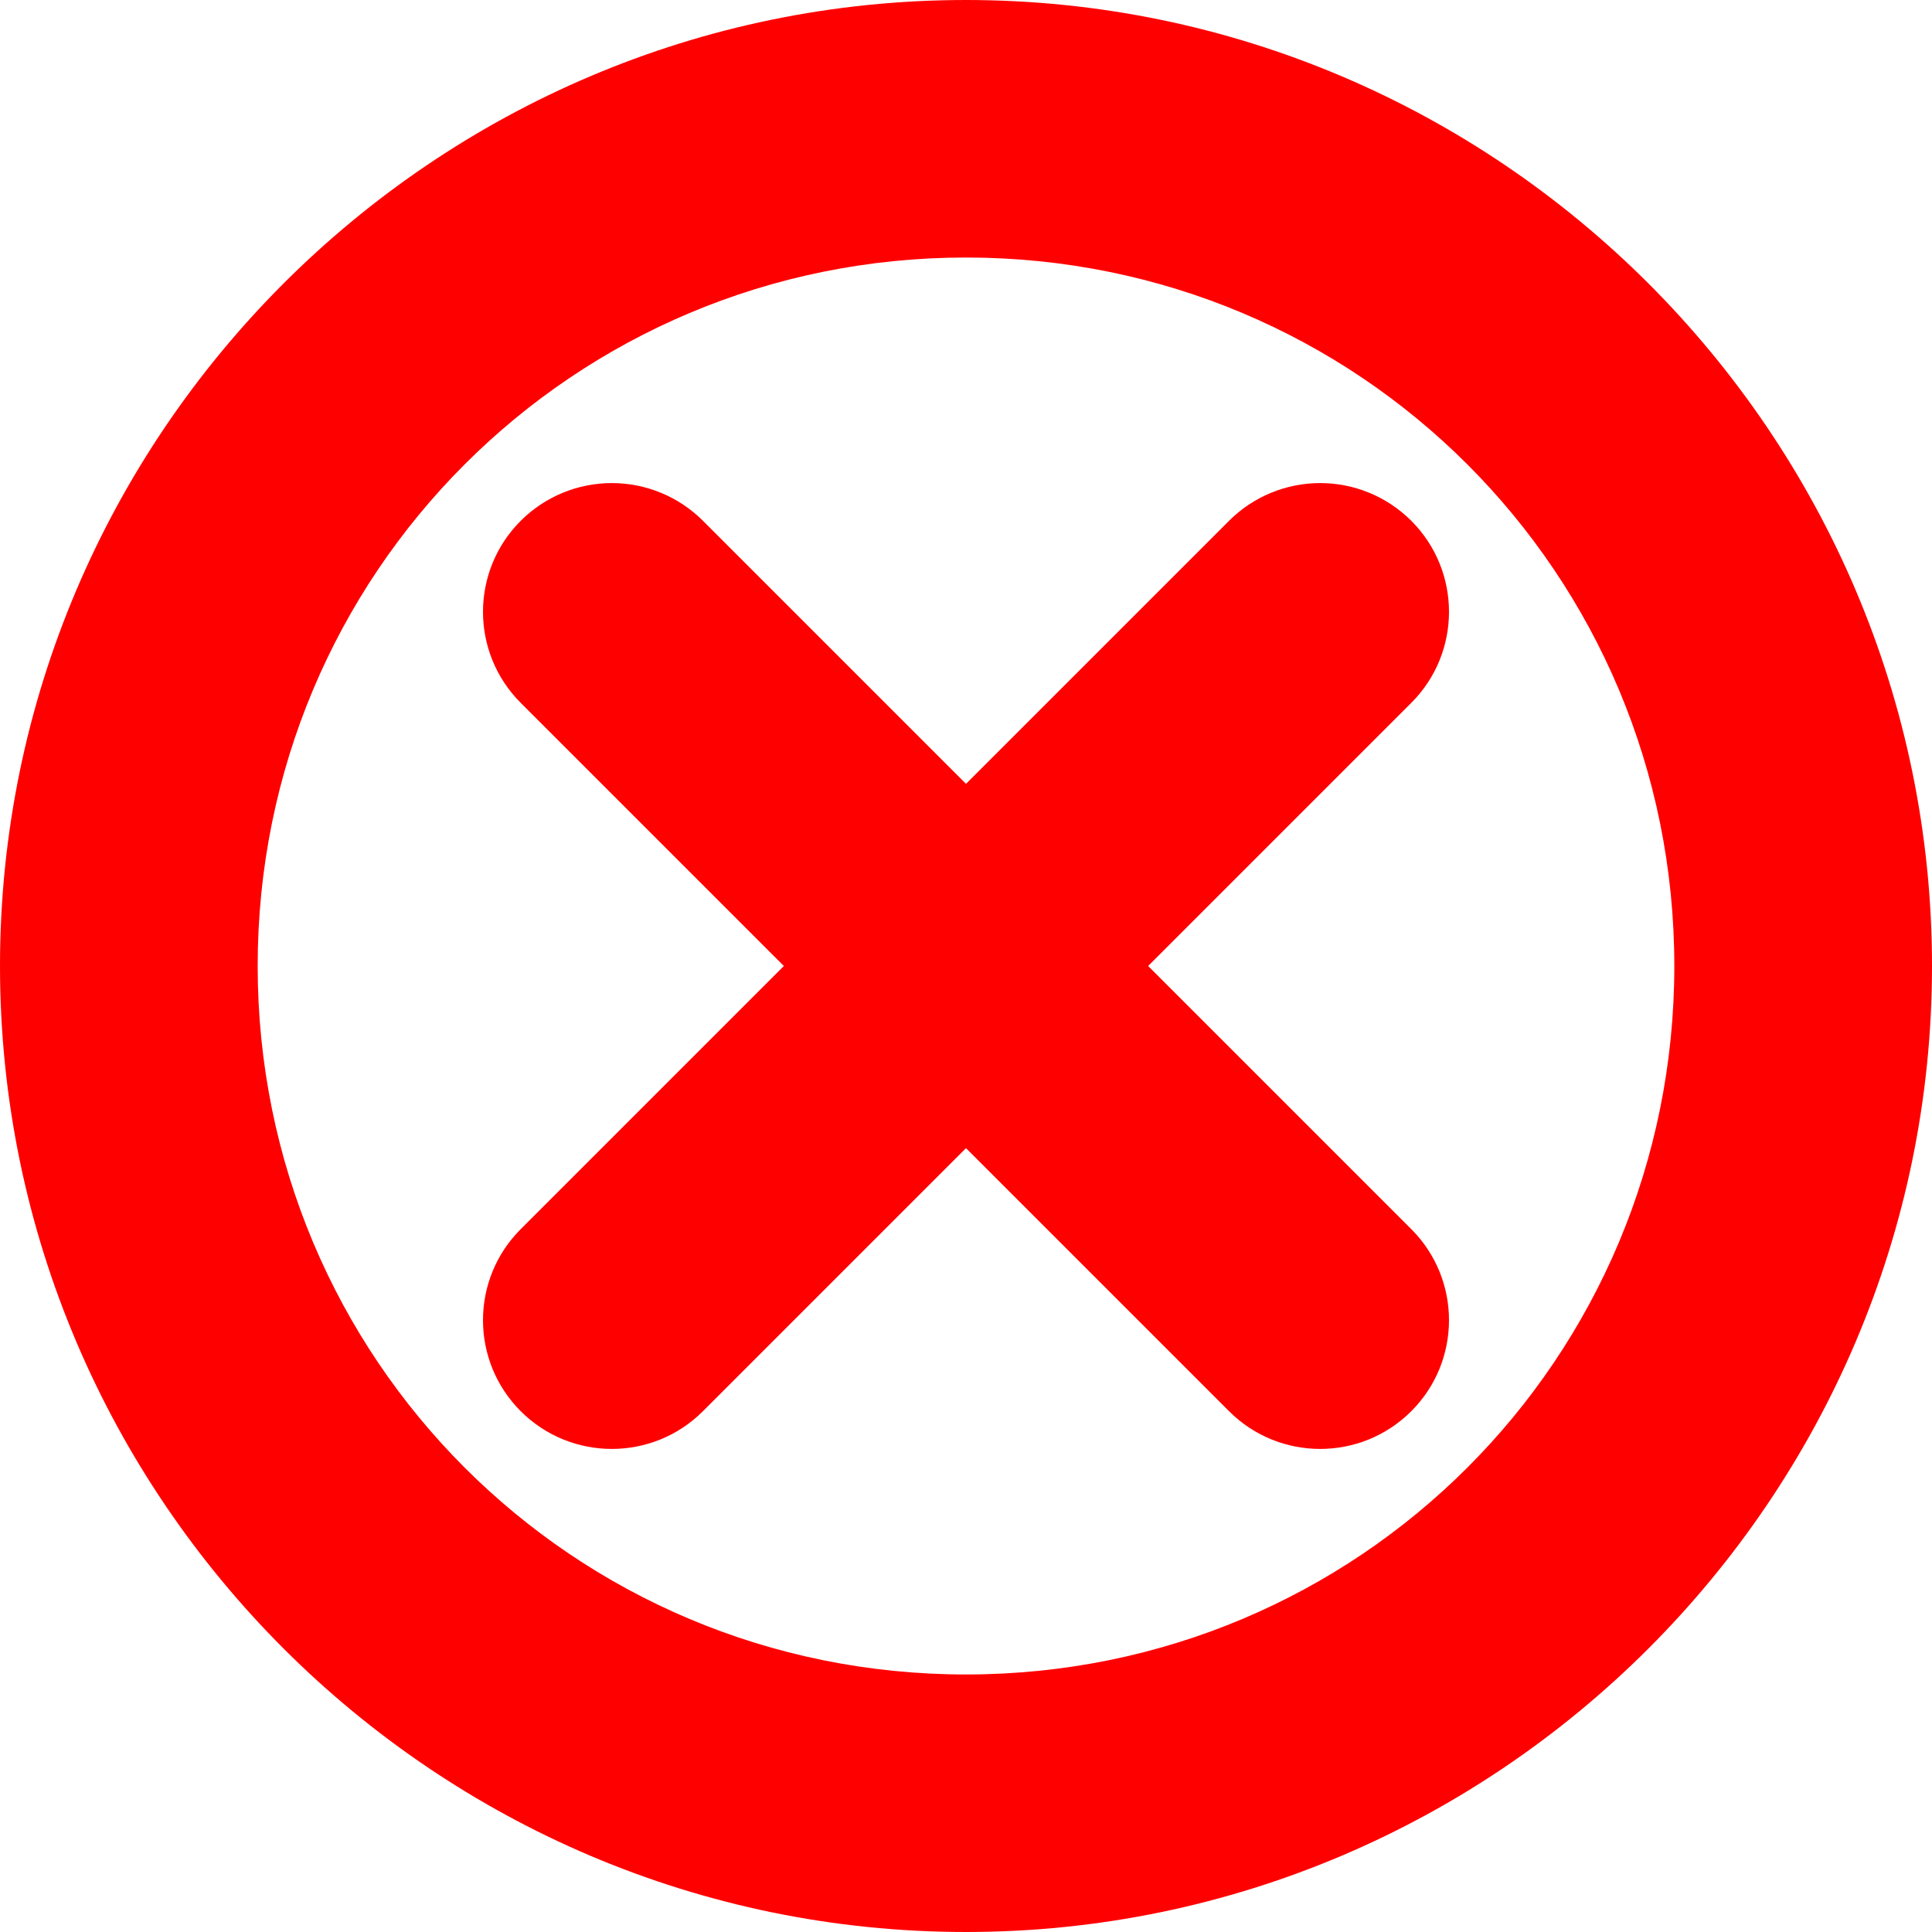
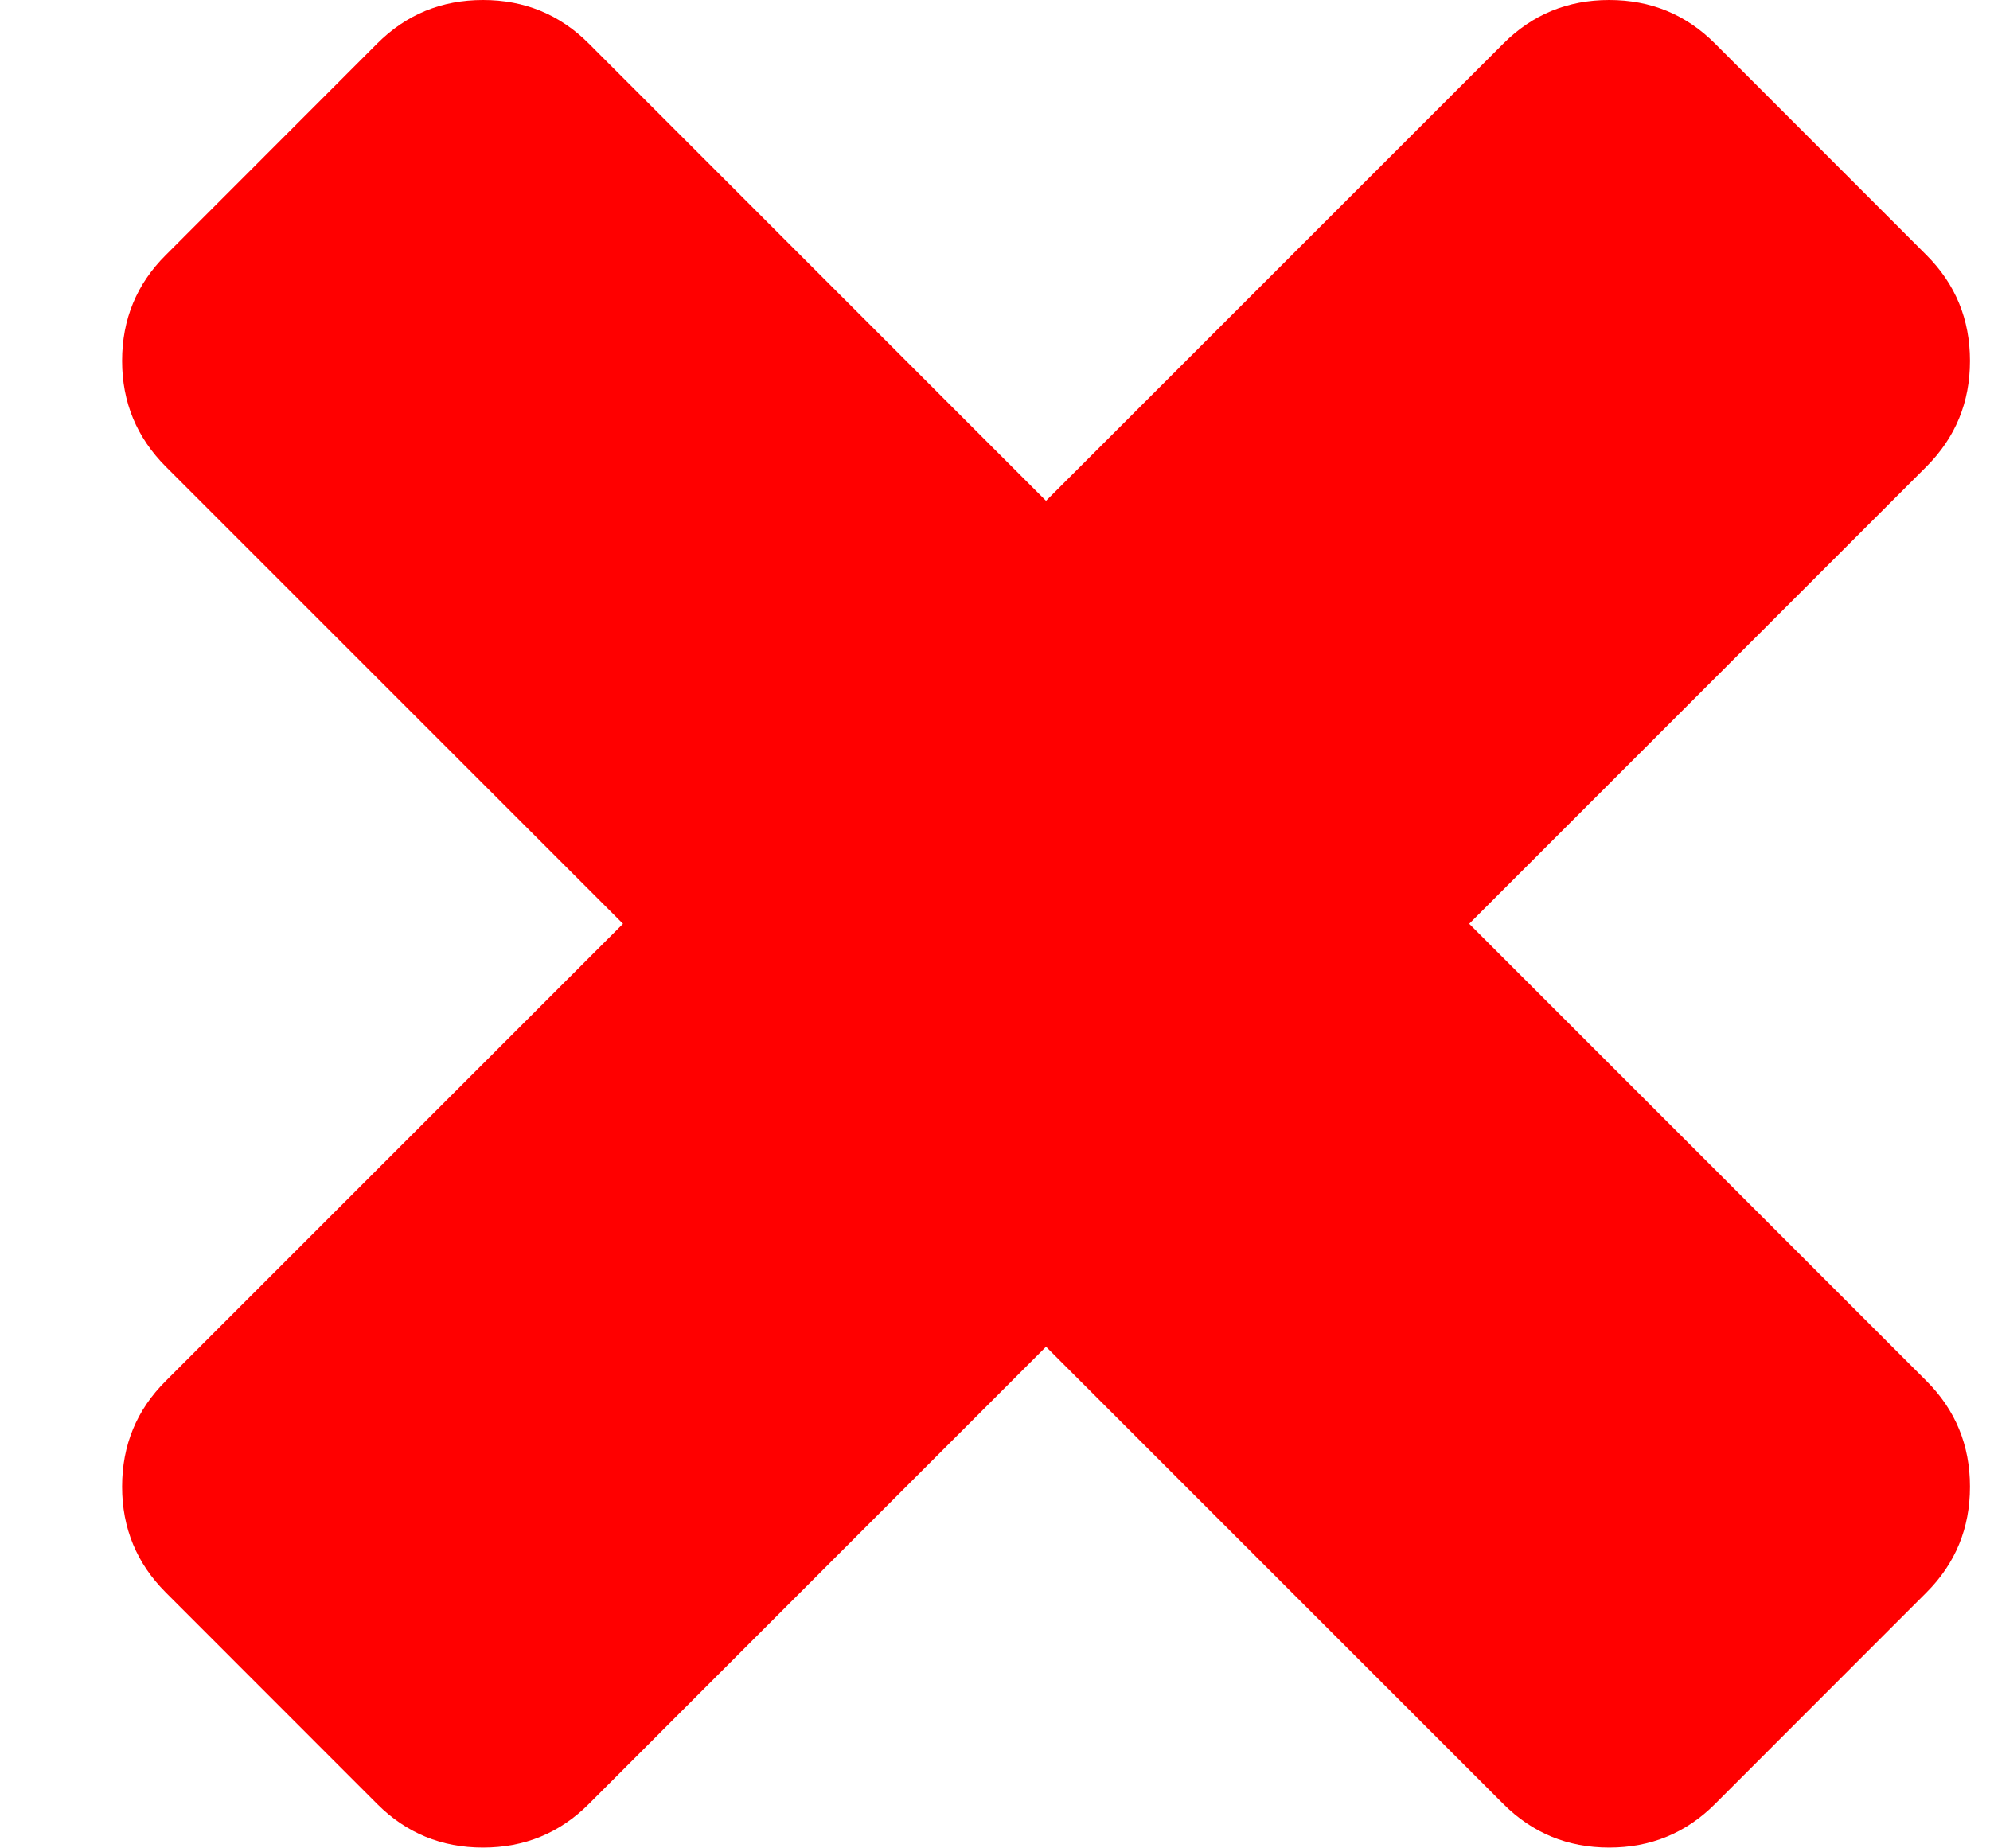
- <svg xmlns="http://www.w3.org/2000/svg" viewBox="0 0 600 600" version="1.1" id="svg9724" width="800px" height="800px" fill="#000000">
-   <g id="SVGRepo_bgCarrier" stroke-width="0" />
-   <g id="SVGRepo_tracerCarrier" stroke-linecap="round" stroke-linejoin="round" />
-   <g id="SVGRepo_iconCarrier">
-     <defs id="defs9728" />
-     <g id="g10449" transform="matrix(0.9517321,0,0,0.9511579,13.90117,12.16879)" style="stroke-width:1.051">
-       <g id="path10026" transform="matrix(1.380755,0,0,1.270089,273.6001,263.9977)" />
-       <g id="g11314" transform="matrix(1.50923,0,0,1.395555,36.77405,-9.450393)" style="stroke-width:50.695" />
-       <path style="color:#ff0000;fill:#ff0000;stroke-linecap:round;stroke-linejoin:round;-inkscape-stroke:none;paint-order:stroke fill markers" d="m 300.609,-12.793 c -173.606,0 -315.215,141.725 -315.215,315.404 0,173.679 141.609,315.404 315.215,315.404 173.606,0 315.215,-141.725 315.215,-315.404 0,-173.679 -141.609,-315.404 -315.215,-315.404 z m 0,84.082 c 128.133,10e-7 231.131,103.053 231.131,231.322 0,128.27 -102.998,231.322 -231.131,231.322 C 172.477,533.934 69.477,430.881 69.477,302.611 69.477,174.342 172.477,71.289 300.609,71.289 Z" id="path390" />
-       <path style="color:#ff0000;fill:#ff0000;stroke-linecap:round;stroke-linejoin:round;-inkscape-stroke:none" d="M 416.162,144.932 A 42.041,42.041 0 0 0 386.438,157.254 L 155.305,388.531 a 42.041,42.041 0 0 0 0.019,59.457 42.041,42.041 0 0 0 59.455,-0.019 L 445.912,216.691 a 42.041,42.041 0 0 0 -0.019,-59.457 42.041,42.041 0 0 0 -29.73,-12.303 z" id="path446" />
-       <path style="color:#ff0000;fill:#ff0000;stroke-linecap:round;stroke-linejoin:round;-inkscape-stroke:none" d="m 185.057,144.932 a 42.041,42.041 0 0 0 -29.732,12.303 42.041,42.041 0 0 0 -0.019,59.457 L 386.438,447.969 a 42.041,42.041 0 0 0 59.455,0.019 42.041,42.041 0 0 0 0.019,-59.457 L 214.779,157.254 a 42.041,42.041 0 0 0 -29.723,-12.322 z" id="path446-3" />
-     </g>
-   </g>
+ <svg xmlns="http://www.w3.org/2000/svg" width="14" height="13" viewBox="0 0 14 13" fill="none">
+   <path d="M10.336 6.5L13.553 9.717C13.757 9.921 13.859 10.169 13.859 10.461C13.859 10.753 13.757 11.001 13.553 11.205L12.065 12.694C11.861 12.898 11.613 13 11.321 13C11.029 13 10.781 12.898 10.577 12.694L7.359 9.476L4.142 12.694C3.938 12.898 3.69 13 3.398 13C3.106 13 2.858 12.898 2.654 12.694L1.166 11.205C0.962 11.001 0.859 10.753 0.859 10.461C0.859 10.169 0.961 9.921 1.166 9.717L4.383 6.5L1.166 3.283C0.962 3.078 0.859 2.831 0.859 2.539C0.859 2.247 0.961 1.999 1.166 1.795L2.654 0.306C2.858 0.102 3.106 0 3.398 0C3.69 0 3.938 0.102 4.142 0.306L7.359 3.524L10.577 0.306C10.781 0.102 11.029 0 11.321 0C11.613 0 11.861 0.102 12.065 0.306L13.553 1.795C13.757 1.999 13.859 2.247 13.859 2.539C13.859 2.831 13.757 3.078 13.553 3.283L10.336 6.5Z" fill="#FF0000" />
</svg>
